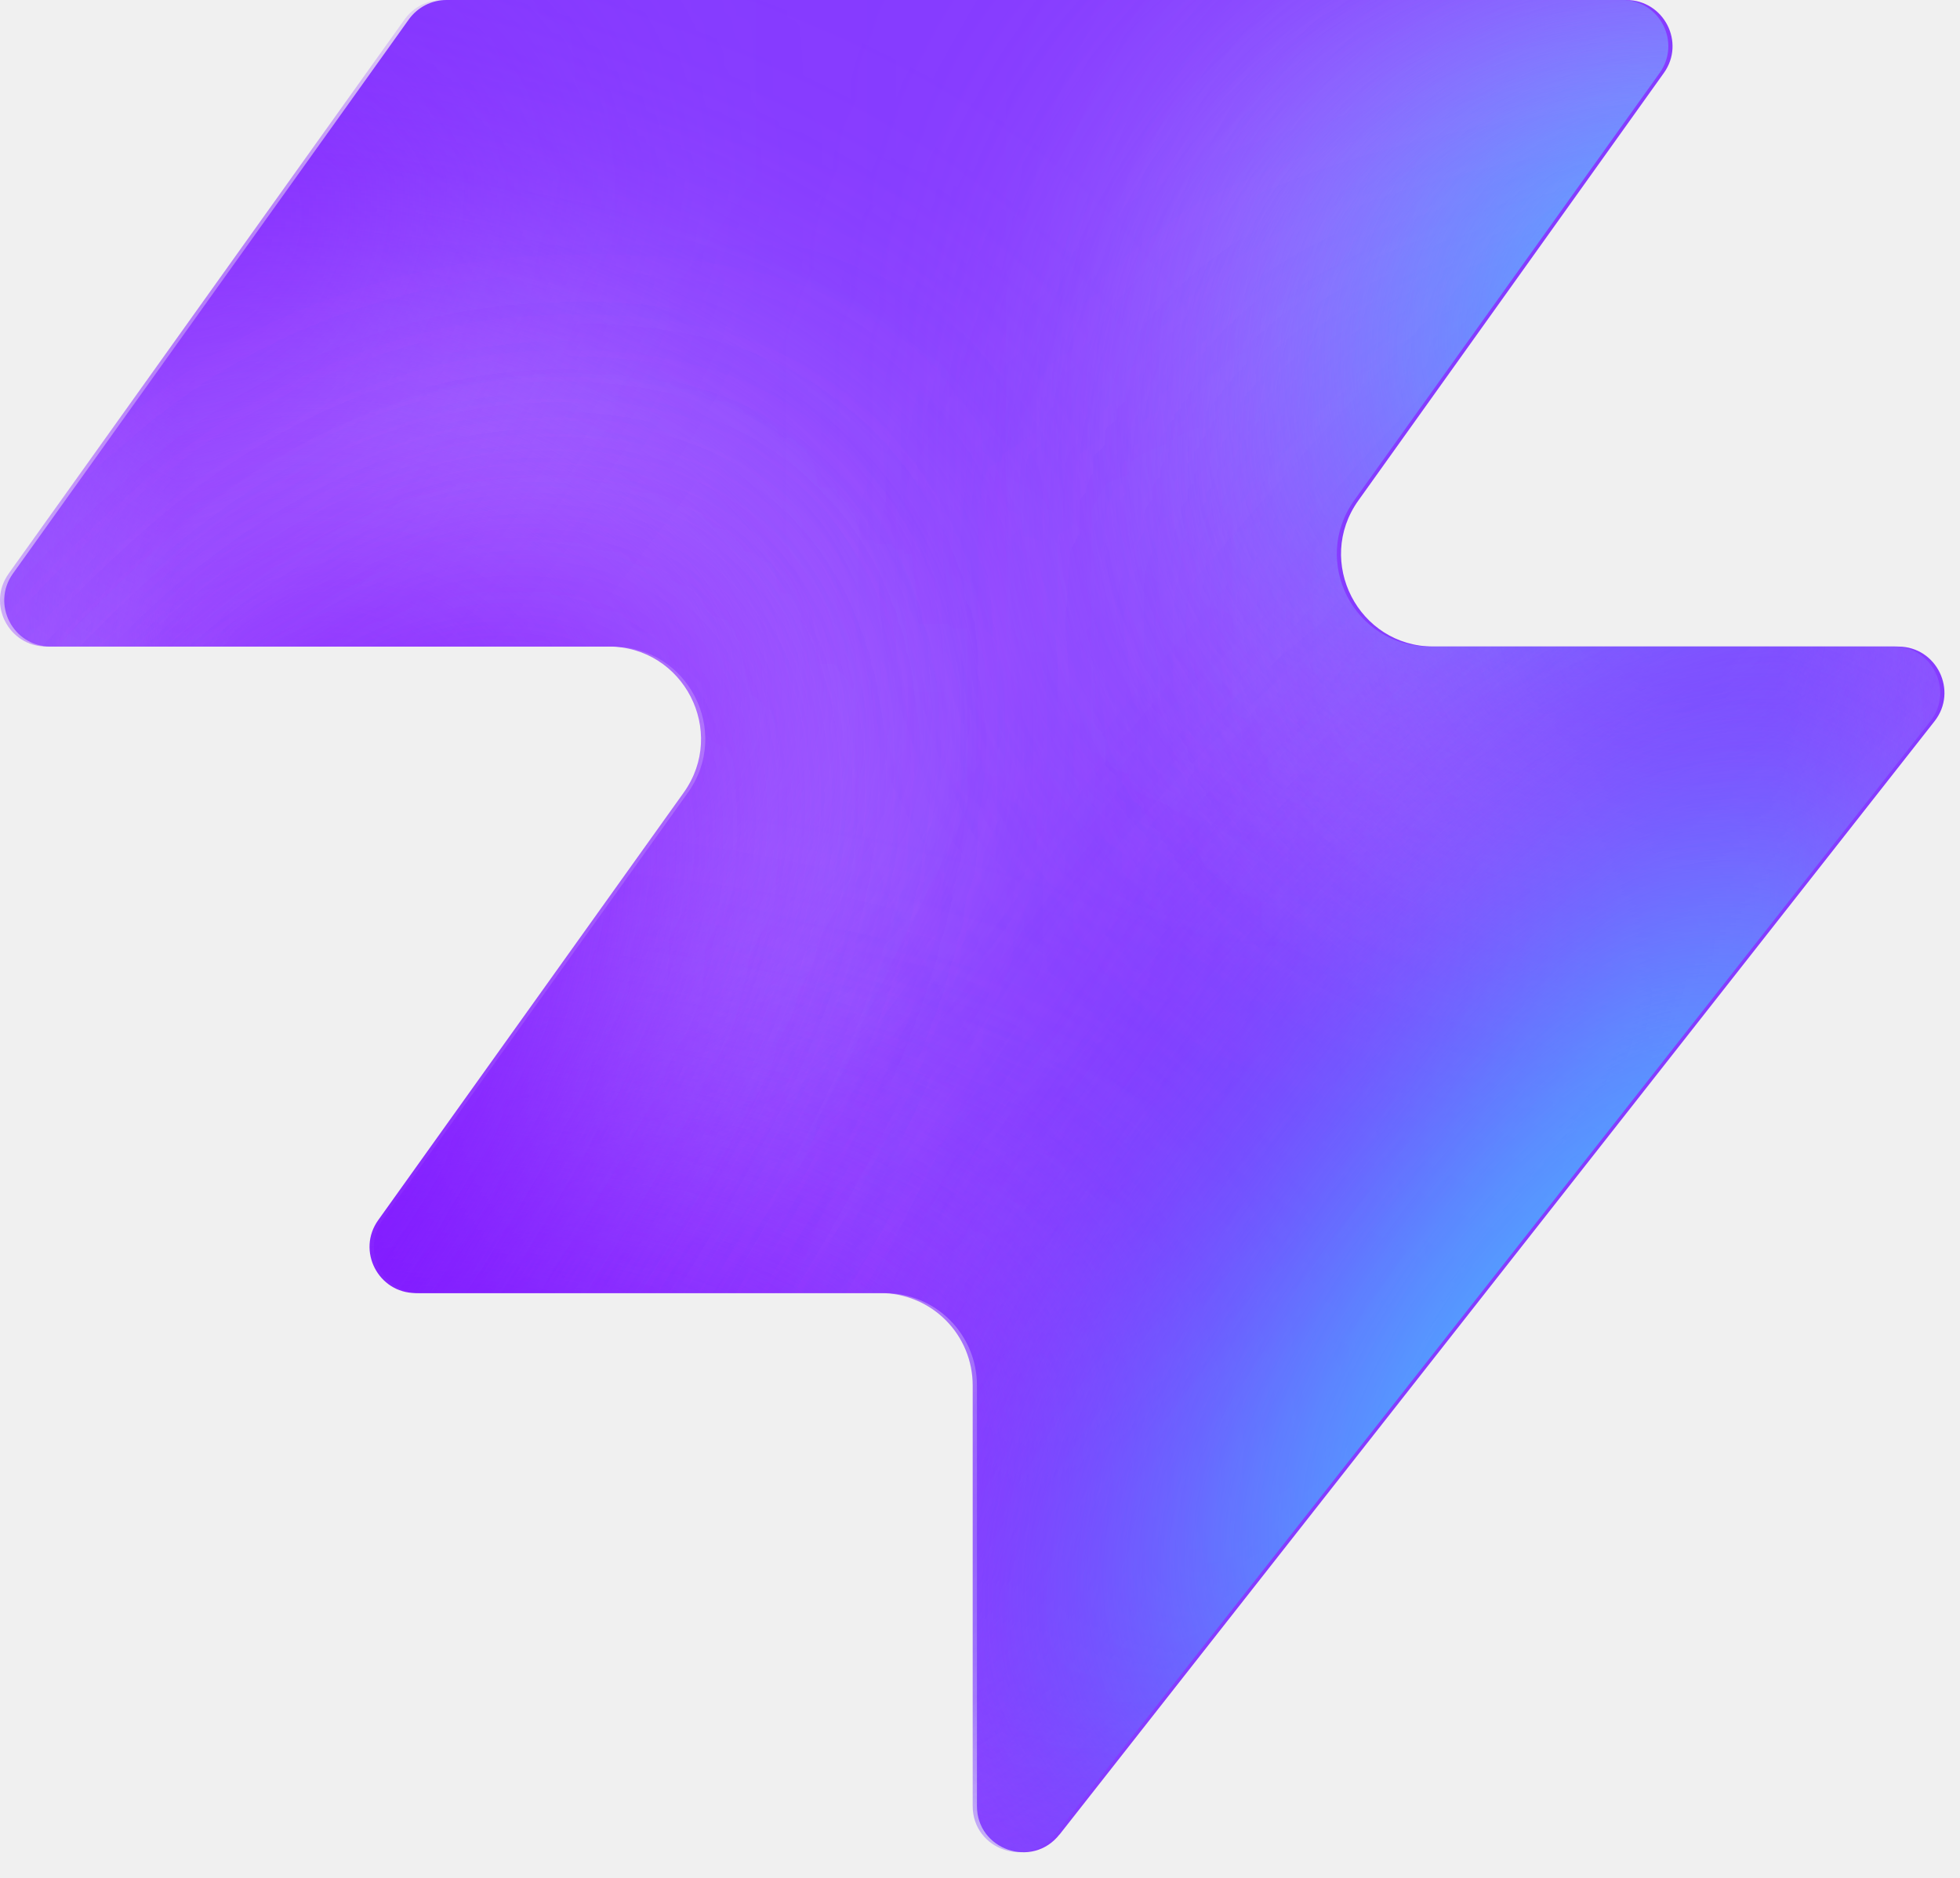
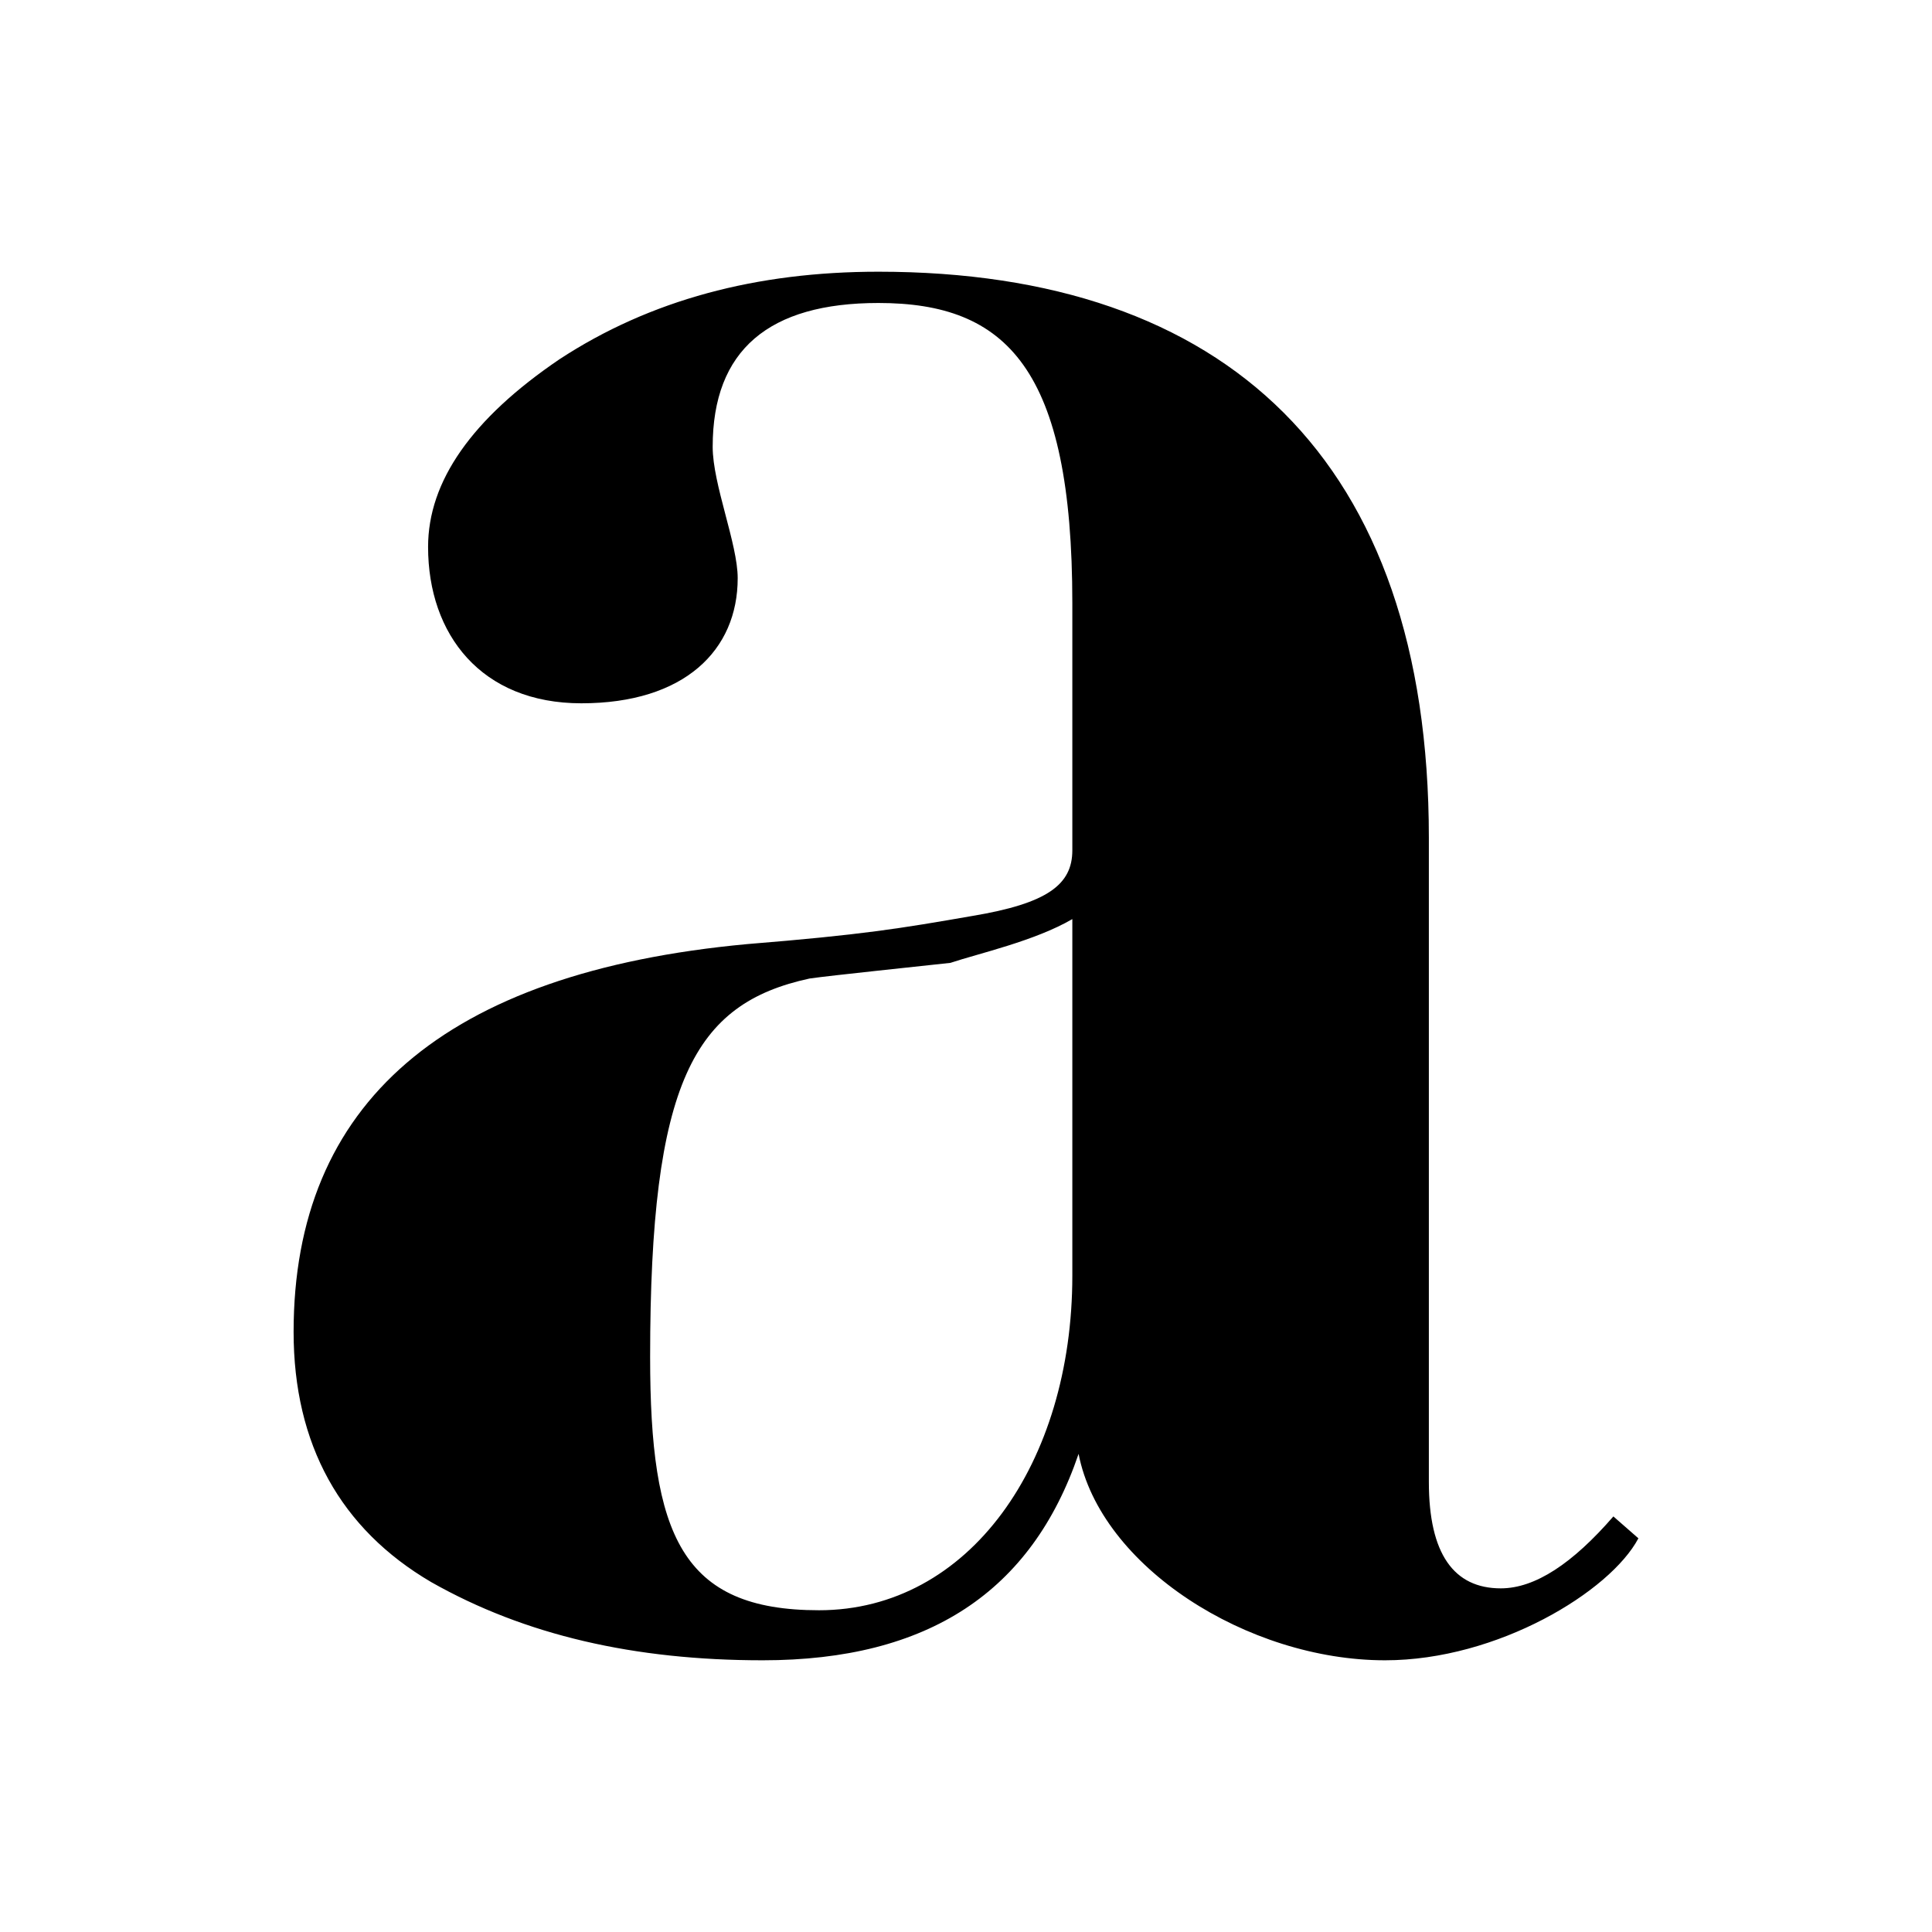
- <svg xmlns="http://www.w3.org/2000/svg" width="48" height="46" fill="none" viewBox="0 0 48 46">
-   <path fill="#863bff" d="M25.946 44.938c-.664.845-2.021.375-2.021-.698V33.937a2.26 2.26 0 0 0-2.262-2.262H10.287c-.92 0-1.456-1.04-.92-1.788l7.48-10.471c1.07-1.497 0-3.578-1.842-3.578H1.237c-.92 0-1.456-1.04-.92-1.788L10.013.474c.214-.297.556-.474.92-.474h28.894c.92 0 1.456 1.04.92 1.788l-7.48 10.471c-1.07 1.498 0 3.579 1.842 3.579h11.377c.943 0 1.473 1.088.89 1.83L25.947 44.94z" style="fill:#863bff;fill:color(display-p3 .525 .23 1);fill-opacity:1" />
-   <mask id="a" width="48" height="46" x="0" y="0" maskUnits="userSpaceOnUse" style="mask-type:alpha">
-     <path fill="#000" d="M25.842 44.938c-.664.844-2.021.375-2.021-.698V33.937a2.26 2.26 0 0 0-2.262-2.262H10.183c-.92 0-1.456-1.04-.92-1.788l7.48-10.471c1.07-1.498 0-3.579-1.842-3.579H1.133c-.92 0-1.456-1.04-.92-1.787L9.91.473c.214-.297.556-.474.92-.474h28.894c.92 0 1.456 1.04.92 1.788l-7.48 10.471c-1.07 1.498 0 3.578 1.842 3.578h11.377c.943 0 1.473 1.088.89 1.832L25.843 44.94z" style="fill:#000;fill-opacity:1" />
-   </mask>
-   <g mask="url(#a)">
-     <g filter="url(#b)">
-       <ellipse cx="5.508" cy="14.704" fill="#ede6ff" rx="5.508" ry="14.704" style="fill:#ede6ff;fill:color(display-p3 .927 .903 1);fill-opacity:1" transform="matrix(.00324 1 1 -.00324 -4.47 31.516)" />
-     </g>
-     <g filter="url(#c)">
-       <ellipse cx="10.399" cy="29.851" fill="#ede6ff" rx="10.399" ry="29.851" style="fill:#ede6ff;fill:color(display-p3 .927 .903 1);fill-opacity:1" transform="matrix(.00324 1 1 -.00324 -39.328 7.883)" />
-     </g>
-     <g filter="url(#d)">
-       <ellipse cx="5.508" cy="30.487" fill="#7e14ff" rx="5.508" ry="30.487" style="fill:#7e14ff;fill:color(display-p3 .492 .077 1);fill-opacity:1" transform="rotate(89.814 -25.913 -14.639)scale(1 -1)" />
-     </g>
-     <g filter="url(#e)">
-       <ellipse cx="5.508" cy="30.599" fill="#7e14ff" rx="5.508" ry="30.599" style="fill:#7e14ff;fill:color(display-p3 .492 .077 1);fill-opacity:1" transform="rotate(89.814 -32.644 -3.334)scale(1 -1)" />
-     </g>
-     <g filter="url(#f)">
-       <ellipse cx="5.508" cy="30.599" fill="#7e14ff" rx="5.508" ry="30.599" style="fill:#7e14ff;fill:color(display-p3 .492 .077 1);fill-opacity:1" transform="matrix(.00324 1 1 -.00324 -34.34 30.47)" />
-     </g>
-     <g filter="url(#g)">
-       <ellipse cx="14.072" cy="22.078" fill="#ede6ff" rx="14.072" ry="22.078" style="fill:#ede6ff;fill:color(display-p3 .927 .903 1);fill-opacity:1" transform="rotate(93.35 24.506 48.493)scale(-1 1)" />
-     </g>
-     <g filter="url(#h)">
-       <ellipse cx="3.47" cy="21.501" fill="#7e14ff" rx="3.47" ry="21.501" style="fill:#7e14ff;fill:color(display-p3 .492 .077 1);fill-opacity:1" transform="rotate(89.009 28.708 47.59)scale(-1 1)" />
-     </g>
-     <g filter="url(#i)">
-       <ellipse cx="3.47" cy="21.501" fill="#7e14ff" rx="3.47" ry="21.501" style="fill:#7e14ff;fill:color(display-p3 .492 .077 1);fill-opacity:1" transform="rotate(89.009 28.708 47.59)scale(-1 1)" />
-     </g>
-     <g filter="url(#j)">
-       <ellipse cx=".387" cy="8.972" fill="#7e14ff" rx="4.407" ry="29.108" style="fill:#7e14ff;fill:color(display-p3 .492 .077 1);fill-opacity:1" transform="rotate(39.51 .387 8.972)" />
-     </g>
-     <g filter="url(#k)">
-       <ellipse cx="47.523" cy="-6.092" fill="#7e14ff" rx="4.407" ry="29.108" style="fill:#7e14ff;fill:color(display-p3 .492 .077 1);fill-opacity:1" transform="rotate(37.892 47.523 -6.092)" />
-     </g>
-     <g filter="url(#l)">
-       <ellipse cx="41.412" cy="6.333" fill="#47bfff" rx="5.971" ry="9.665" style="fill:#47bfff;fill:color(display-p3 .28 .748 1);fill-opacity:1" transform="rotate(37.892 41.412 6.333)" />
-     </g>
-     <g filter="url(#m)">
-       <ellipse cx="-1.879" cy="38.332" fill="#7e14ff" rx="4.407" ry="29.108" style="fill:#7e14ff;fill:color(display-p3 .492 .077 1);fill-opacity:1" transform="rotate(37.892 -1.88 38.332)" />
-     </g>
-     <g filter="url(#n)">
-       <ellipse cx="-1.879" cy="38.332" fill="#7e14ff" rx="4.407" ry="29.108" style="fill:#7e14ff;fill:color(display-p3 .492 .077 1);fill-opacity:1" transform="rotate(37.892 -1.88 38.332)" />
-     </g>
-     <g filter="url(#o)">
-       <ellipse cx="35.651" cy="29.907" fill="#7e14ff" rx="4.407" ry="29.108" style="fill:#7e14ff;fill:color(display-p3 .492 .077 1);fill-opacity:1" transform="rotate(37.892 35.651 29.907)" />
-     </g>
-     <g filter="url(#p)">
-       <ellipse cx="38.418" cy="32.4" fill="#47bfff" rx="5.971" ry="15.297" style="fill:#47bfff;fill:color(display-p3 .28 .748 1);fill-opacity:1" transform="rotate(37.892 38.418 32.4)" />
-     </g>
+ <svg xmlns="http://www.w3.org/2000/svg" viewBox="0 0 64 64" width="64" height="64">
+   <rect width="64" height="64" fill="#fff" />
+   <g transform="translate(32.000 32.000) scale(0.1036 -0.1036) translate(-252.00 -214.00)">
+     <path fill="#000" d="M459 38C446 23 434 15 423 15C408 15 400 26 400 49V255C400 376 335 436 224 436C185 436 151 427 122 408C94 389 80 369 80 348C80 320 97 298 129 298C162 298 179 315 179 338C179 349 171 368 171 380C171 411 189 426 224 426C265 426 286 405 286 330V251C286 240 278 234 254 230C231 226 219 224 182 221C85 212 37 170 37 97C37 61 52 34 81 17C111 0 146 -8 187 -8C240 -8 273 14 288 58C295 22 342 -8 386 -8C422 -8 458 14 467 31ZM286 115C286 55 253 8 205 8C161 8 151 32 151 89C151 177 165 202 202 210C209 211 238 214 247 215C256 218 274 222 286 229Z" />
  </g>
-   <defs>
-     <filter id="b" width="60.045" height="41.654" x="-19.77" y="16.149" color-interpolation-filters="sRGB" filterUnits="userSpaceOnUse">
-       <feFlood flood-opacity="0" result="BackgroundImageFix" />
-       <feBlend in="SourceGraphic" in2="BackgroundImageFix" result="shape" />
-       <feGaussianBlur result="effect1_foregroundBlur_2002_17158" stdDeviation="7.659" />
-     </filter>
-     <filter id="c" width="90.34" height="51.437" x="-54.613" y="-7.533" color-interpolation-filters="sRGB" filterUnits="userSpaceOnUse">
-       <feFlood flood-opacity="0" result="BackgroundImageFix" />
-       <feBlend in="SourceGraphic" in2="BackgroundImageFix" result="shape" />
-       <feGaussianBlur result="effect1_foregroundBlur_2002_17158" stdDeviation="7.659" />
-     </filter>
-     <filter id="d" width="79.355" height="29.4" x="-49.64" y="2.03" color-interpolation-filters="sRGB" filterUnits="userSpaceOnUse">
-       <feFlood flood-opacity="0" result="BackgroundImageFix" />
-       <feBlend in="SourceGraphic" in2="BackgroundImageFix" result="shape" />
-       <feGaussianBlur result="effect1_foregroundBlur_2002_17158" stdDeviation="4.596" />
-     </filter>
-     <filter id="e" width="79.579" height="29.4" x="-45.045" y="20.029" color-interpolation-filters="sRGB" filterUnits="userSpaceOnUse">
-       <feFlood flood-opacity="0" result="BackgroundImageFix" />
-       <feBlend in="SourceGraphic" in2="BackgroundImageFix" result="shape" />
-       <feGaussianBlur result="effect1_foregroundBlur_2002_17158" stdDeviation="4.596" />
-     </filter>
-     <filter id="f" width="79.579" height="29.4" x="-43.513" y="21.178" color-interpolation-filters="sRGB" filterUnits="userSpaceOnUse">
-       <feFlood flood-opacity="0" result="BackgroundImageFix" />
-       <feBlend in="SourceGraphic" in2="BackgroundImageFix" result="shape" />
-       <feGaussianBlur result="effect1_foregroundBlur_2002_17158" stdDeviation="4.596" />
-     </filter>
-     <filter id="g" width="74.749" height="58.852" x="15.756" y="-17.901" color-interpolation-filters="sRGB" filterUnits="userSpaceOnUse">
-       <feFlood flood-opacity="0" result="BackgroundImageFix" />
-       <feBlend in="SourceGraphic" in2="BackgroundImageFix" result="shape" />
-       <feGaussianBlur result="effect1_foregroundBlur_2002_17158" stdDeviation="7.659" />
-     </filter>
-     <filter id="h" width="61.377" height="25.362" x="23.548" y="2.284" color-interpolation-filters="sRGB" filterUnits="userSpaceOnUse">
-       <feFlood flood-opacity="0" result="BackgroundImageFix" />
-       <feBlend in="SourceGraphic" in2="BackgroundImageFix" result="shape" />
-       <feGaussianBlur result="effect1_foregroundBlur_2002_17158" stdDeviation="4.596" />
-     </filter>
-     <filter id="i" width="61.377" height="25.362" x="23.548" y="2.284" color-interpolation-filters="sRGB" filterUnits="userSpaceOnUse">
-       <feFlood flood-opacity="0" result="BackgroundImageFix" />
-       <feBlend in="SourceGraphic" in2="BackgroundImageFix" result="shape" />
-       <feGaussianBlur result="effect1_foregroundBlur_2002_17158" stdDeviation="4.596" />
-     </filter>
-     <filter id="j" width="56.045" height="63.649" x="-27.636" y="-22.853" color-interpolation-filters="sRGB" filterUnits="userSpaceOnUse">
-       <feFlood flood-opacity="0" result="BackgroundImageFix" />
-       <feBlend in="SourceGraphic" in2="BackgroundImageFix" result="shape" />
-       <feGaussianBlur result="effect1_foregroundBlur_2002_17158" stdDeviation="4.596" />
-     </filter>
-     <filter id="k" width="54.814" height="64.646" x="20.116" y="-38.415" color-interpolation-filters="sRGB" filterUnits="userSpaceOnUse">
-       <feFlood flood-opacity="0" result="BackgroundImageFix" />
-       <feBlend in="SourceGraphic" in2="BackgroundImageFix" result="shape" />
-       <feGaussianBlur result="effect1_foregroundBlur_2002_17158" stdDeviation="4.596" />
-     </filter>
-     <filter id="l" width="33.541" height="35.313" x="24.641" y="-11.323" color-interpolation-filters="sRGB" filterUnits="userSpaceOnUse">
-       <feFlood flood-opacity="0" result="BackgroundImageFix" />
-       <feBlend in="SourceGraphic" in2="BackgroundImageFix" result="shape" />
-       <feGaussianBlur result="effect1_foregroundBlur_2002_17158" stdDeviation="4.596" />
-     </filter>
-     <filter id="m" width="54.814" height="64.646" x="-29.286" y="6.009" color-interpolation-filters="sRGB" filterUnits="userSpaceOnUse">
-       <feFlood flood-opacity="0" result="BackgroundImageFix" />
-       <feBlend in="SourceGraphic" in2="BackgroundImageFix" result="shape" />
-       <feGaussianBlur result="effect1_foregroundBlur_2002_17158" stdDeviation="4.596" />
-     </filter>
-     <filter id="n" width="54.814" height="64.646" x="-29.286" y="6.009" color-interpolation-filters="sRGB" filterUnits="userSpaceOnUse">
-       <feFlood flood-opacity="0" result="BackgroundImageFix" />
-       <feBlend in="SourceGraphic" in2="BackgroundImageFix" result="shape" />
-       <feGaussianBlur result="effect1_foregroundBlur_2002_17158" stdDeviation="4.596" />
-     </filter>
-     <filter id="o" width="54.814" height="64.646" x="8.244" y="-2.416" color-interpolation-filters="sRGB" filterUnits="userSpaceOnUse">
-       <feFlood flood-opacity="0" result="BackgroundImageFix" />
-       <feBlend in="SourceGraphic" in2="BackgroundImageFix" result="shape" />
-       <feGaussianBlur result="effect1_foregroundBlur_2002_17158" stdDeviation="4.596" />
-     </filter>
-     <filter id="p" width="39.409" height="43.623" x="18.713" y="10.588" color-interpolation-filters="sRGB" filterUnits="userSpaceOnUse">
-       <feFlood flood-opacity="0" result="BackgroundImageFix" />
-       <feBlend in="SourceGraphic" in2="BackgroundImageFix" result="shape" />
-       <feGaussianBlur result="effect1_foregroundBlur_2002_17158" stdDeviation="4.596" />
-     </filter>
-   </defs>
</svg>
